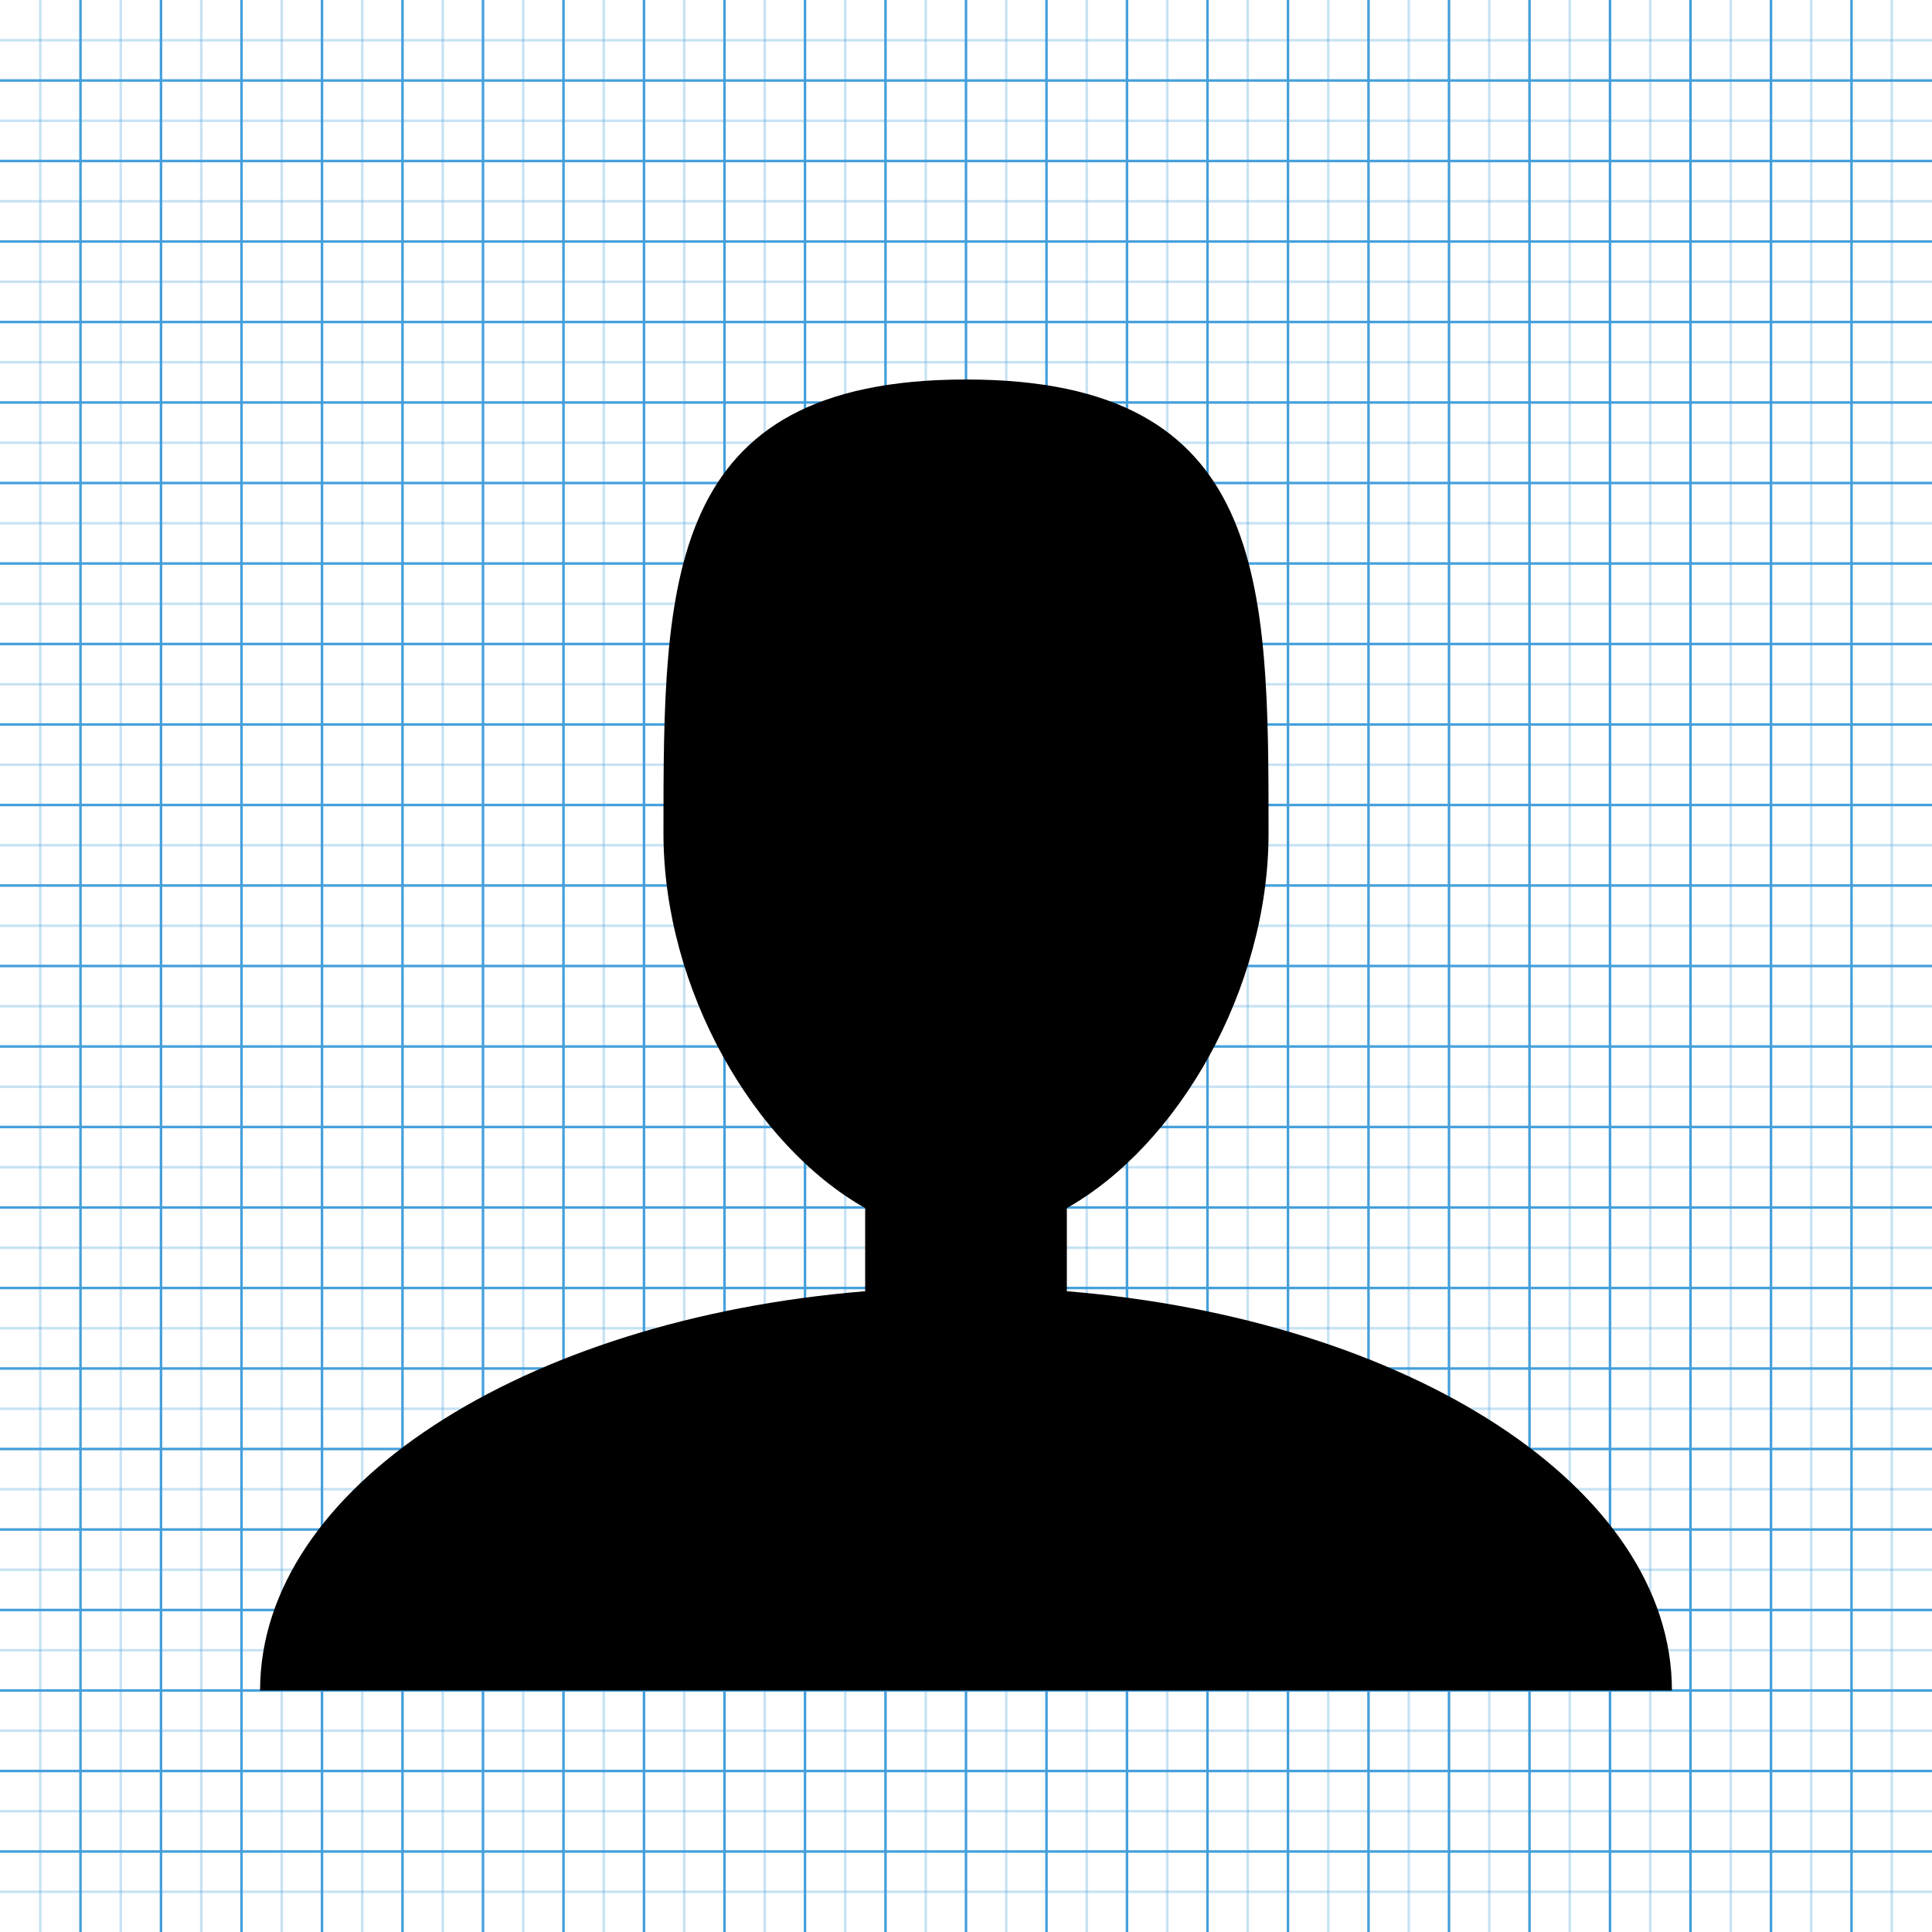
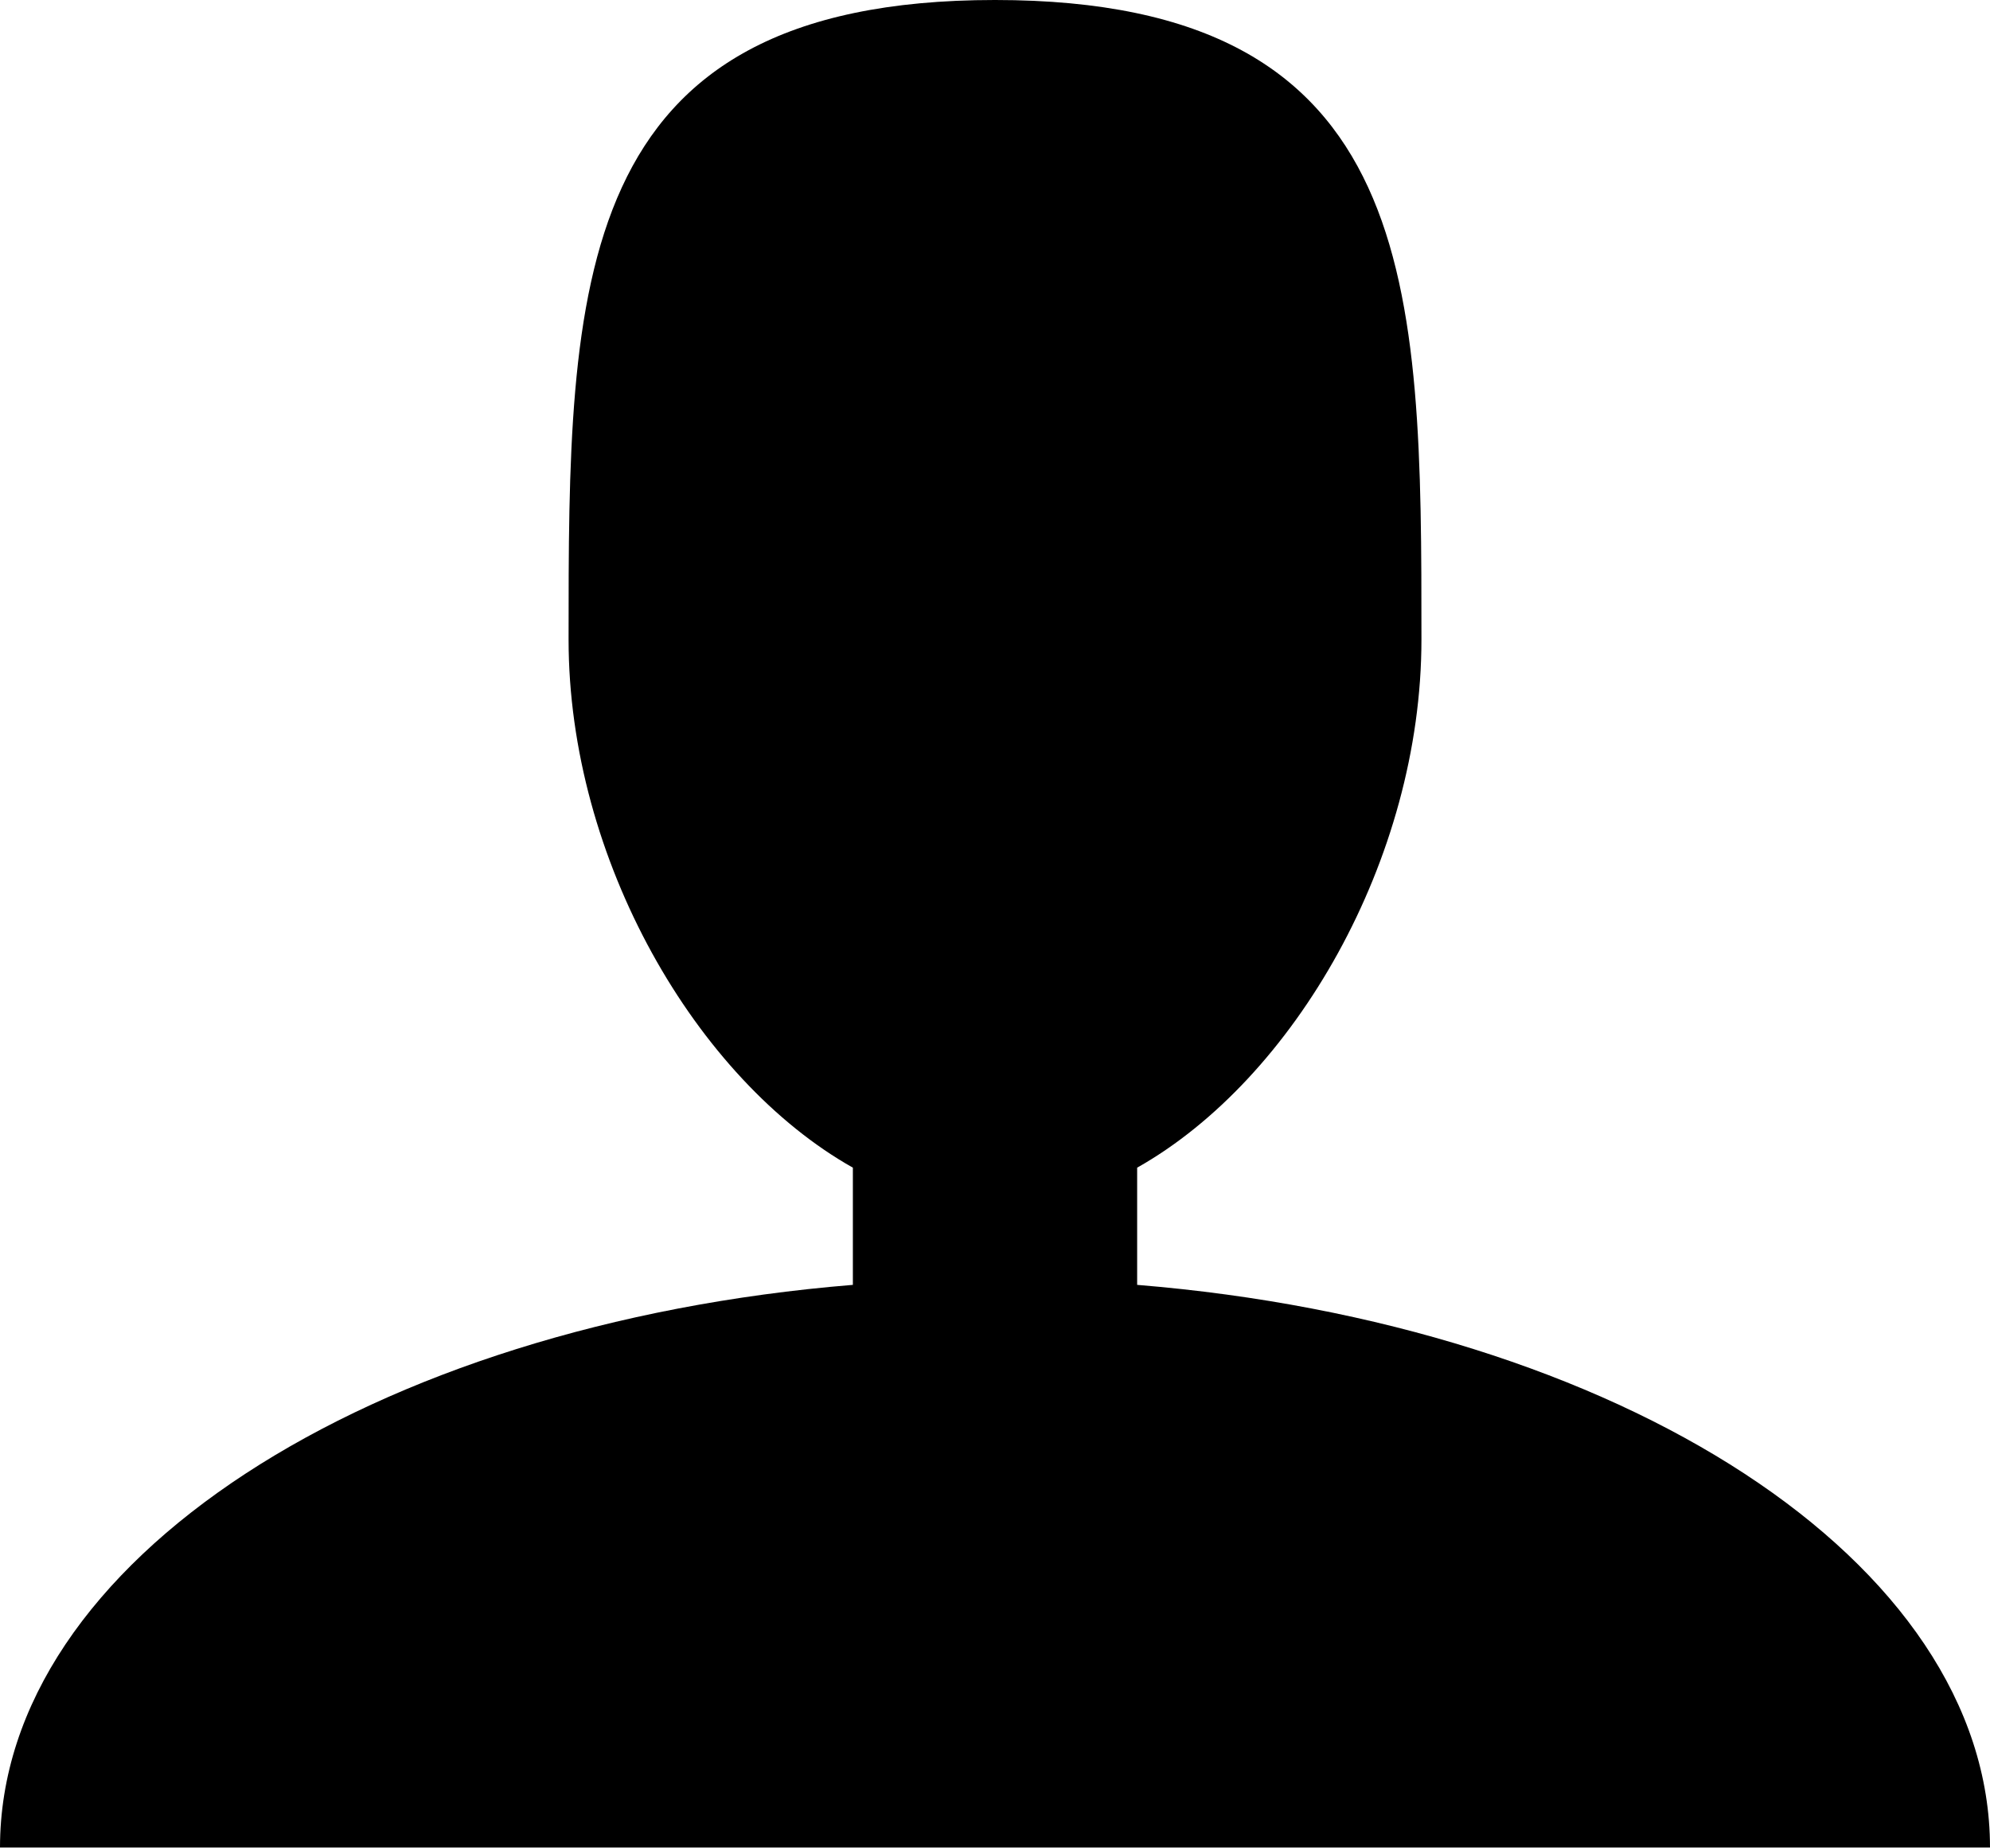
- <svg xmlns="http://www.w3.org/2000/svg" version="1.1" width="768" height="768" viewBox="0 0 768 768">
-   <g id="icomoon-ignore">
-     <line stroke-width="1" x1="16" y1="0" x2="16" y2="768" stroke="#449FDB" opacity="0.3" />
-     <line stroke-width="1" x1="32" y1="0" x2="32" y2="768" stroke="#449FDB" opacity="1" />
-     <line stroke-width="1" x1="48" y1="0" x2="48" y2="768" stroke="#449FDB" opacity="0.3" />
-     <line stroke-width="1" x1="64" y1="0" x2="64" y2="768" stroke="#449FDB" opacity="1" />
-     <line stroke-width="1" x1="80" y1="0" x2="80" y2="768" stroke="#449FDB" opacity="0.3" />
-     <line stroke-width="1" x1="96" y1="0" x2="96" y2="768" stroke="#449FDB" opacity="1" />
-     <line stroke-width="1" x1="112" y1="0" x2="112" y2="768" stroke="#449FDB" opacity="0.3" />
-     <line stroke-width="1" x1="128" y1="0" x2="128" y2="768" stroke="#449FDB" opacity="1" />
-     <line stroke-width="1" x1="144" y1="0" x2="144" y2="768" stroke="#449FDB" opacity="0.3" />
-     <line stroke-width="1" x1="160" y1="0" x2="160" y2="768" stroke="#449FDB" opacity="1" />
-     <line stroke-width="1" x1="176" y1="0" x2="176" y2="768" stroke="#449FDB" opacity="0.3" />
-     <line stroke-width="1" x1="192" y1="0" x2="192" y2="768" stroke="#449FDB" opacity="1" />
-     <line stroke-width="1" x1="208" y1="0" x2="208" y2="768" stroke="#449FDB" opacity="0.3" />
-     <line stroke-width="1" x1="224" y1="0" x2="224" y2="768" stroke="#449FDB" opacity="1" />
-     <line stroke-width="1" x1="240" y1="0" x2="240" y2="768" stroke="#449FDB" opacity="0.3" />
-     <line stroke-width="1" x1="256" y1="0" x2="256" y2="768" stroke="#449FDB" opacity="1" />
-     <line stroke-width="1" x1="272" y1="0" x2="272" y2="768" stroke="#449FDB" opacity="0.3" />
-     <line stroke-width="1" x1="288" y1="0" x2="288" y2="768" stroke="#449FDB" opacity="1" />
-     <line stroke-width="1" x1="304" y1="0" x2="304" y2="768" stroke="#449FDB" opacity="0.3" />
-     <line stroke-width="1" x1="320" y1="0" x2="320" y2="768" stroke="#449FDB" opacity="1" />
-     <line stroke-width="1" x1="336" y1="0" x2="336" y2="768" stroke="#449FDB" opacity="0.3" />
-     <line stroke-width="1" x1="352" y1="0" x2="352" y2="768" stroke="#449FDB" opacity="1" />
-     <line stroke-width="1" x1="368" y1="0" x2="368" y2="768" stroke="#449FDB" opacity="0.3" />
-     <line stroke-width="1" x1="384" y1="0" x2="384" y2="768" stroke="#449FDB" opacity="1" />
-     <line stroke-width="1" x1="400" y1="0" x2="400" y2="768" stroke="#449FDB" opacity="0.3" />
-     <line stroke-width="1" x1="416" y1="0" x2="416" y2="768" stroke="#449FDB" opacity="1" />
-     <line stroke-width="1" x1="432" y1="0" x2="432" y2="768" stroke="#449FDB" opacity="0.3" />
-     <line stroke-width="1" x1="448" y1="0" x2="448" y2="768" stroke="#449FDB" opacity="1" />
-     <line stroke-width="1" x1="464" y1="0" x2="464" y2="768" stroke="#449FDB" opacity="0.3" />
-     <line stroke-width="1" x1="480" y1="0" x2="480" y2="768" stroke="#449FDB" opacity="1" />
-     <line stroke-width="1" x1="496" y1="0" x2="496" y2="768" stroke="#449FDB" opacity="0.3" />
-     <line stroke-width="1" x1="512" y1="0" x2="512" y2="768" stroke="#449FDB" opacity="1" />
-     <line stroke-width="1" x1="528" y1="0" x2="528" y2="768" stroke="#449FDB" opacity="0.3" />
-     <line stroke-width="1" x1="544" y1="0" x2="544" y2="768" stroke="#449FDB" opacity="1" />
-     <line stroke-width="1" x1="560" y1="0" x2="560" y2="768" stroke="#449FDB" opacity="0.3" />
-     <line stroke-width="1" x1="576" y1="0" x2="576" y2="768" stroke="#449FDB" opacity="1" />
-     <line stroke-width="1" x1="592" y1="0" x2="592" y2="768" stroke="#449FDB" opacity="0.3" />
-     <line stroke-width="1" x1="608" y1="0" x2="608" y2="768" stroke="#449FDB" opacity="1" />
-     <line stroke-width="1" x1="624" y1="0" x2="624" y2="768" stroke="#449FDB" opacity="0.3" />
-     <line stroke-width="1" x1="640" y1="0" x2="640" y2="768" stroke="#449FDB" opacity="1" />
-     <line stroke-width="1" x1="656" y1="0" x2="656" y2="768" stroke="#449FDB" opacity="0.3" />
-     <line stroke-width="1" x1="672" y1="0" x2="672" y2="768" stroke="#449FDB" opacity="1" />
-     <line stroke-width="1" x1="688" y1="0" x2="688" y2="768" stroke="#449FDB" opacity="0.3" />
-     <line stroke-width="1" x1="704" y1="0" x2="704" y2="768" stroke="#449FDB" opacity="1" />
-     <line stroke-width="1" x1="720" y1="0" x2="720" y2="768" stroke="#449FDB" opacity="0.3" />
-     <line stroke-width="1" x1="736" y1="0" x2="736" y2="768" stroke="#449FDB" opacity="1" />
-     <line stroke-width="1" x1="752" y1="0" x2="752" y2="768" stroke="#449FDB" opacity="0.3" />
-     <line stroke-width="1" x1="0" y1="16" x2="768" y2="16" stroke="#449FDB" opacity="0.3" />
-     <line stroke-width="1" x1="0" y1="32" x2="768" y2="32" stroke="#449FDB" opacity="1" />
-     <line stroke-width="1" x1="0" y1="48" x2="768" y2="48" stroke="#449FDB" opacity="0.3" />
-     <line stroke-width="1" x1="0" y1="64" x2="768" y2="64" stroke="#449FDB" opacity="1" />
-     <line stroke-width="1" x1="0" y1="80" x2="768" y2="80" stroke="#449FDB" opacity="0.3" />
-     <line stroke-width="1" x1="0" y1="96" x2="768" y2="96" stroke="#449FDB" opacity="1" />
-     <line stroke-width="1" x1="0" y1="112" x2="768" y2="112" stroke="#449FDB" opacity="0.3" />
-     <line stroke-width="1" x1="0" y1="128" x2="768" y2="128" stroke="#449FDB" opacity="1" />
-     <line stroke-width="1" x1="0" y1="144" x2="768" y2="144" stroke="#449FDB" opacity="0.3" />
-     <line stroke-width="1" x1="0" y1="160" x2="768" y2="160" stroke="#449FDB" opacity="1" />
-     <line stroke-width="1" x1="0" y1="176" x2="768" y2="176" stroke="#449FDB" opacity="0.3" />
-     <line stroke-width="1" x1="0" y1="192" x2="768" y2="192" stroke="#449FDB" opacity="1" />
-     <line stroke-width="1" x1="0" y1="208" x2="768" y2="208" stroke="#449FDB" opacity="0.3" />
-     <line stroke-width="1" x1="0" y1="224" x2="768" y2="224" stroke="#449FDB" opacity="1" />
-     <line stroke-width="1" x1="0" y1="240" x2="768" y2="240" stroke="#449FDB" opacity="0.3" />
-     <line stroke-width="1" x1="0" y1="256" x2="768" y2="256" stroke="#449FDB" opacity="1" />
-     <line stroke-width="1" x1="0" y1="272" x2="768" y2="272" stroke="#449FDB" opacity="0.3" />
-     <line stroke-width="1" x1="0" y1="288" x2="768" y2="288" stroke="#449FDB" opacity="1" />
-     <line stroke-width="1" x1="0" y1="304" x2="768" y2="304" stroke="#449FDB" opacity="0.3" />
-     <line stroke-width="1" x1="0" y1="320" x2="768" y2="320" stroke="#449FDB" opacity="1" />
-     <line stroke-width="1" x1="0" y1="336" x2="768" y2="336" stroke="#449FDB" opacity="0.3" />
-     <line stroke-width="1" x1="0" y1="352" x2="768" y2="352" stroke="#449FDB" opacity="1" />
-     <line stroke-width="1" x1="0" y1="368" x2="768" y2="368" stroke="#449FDB" opacity="0.3" />
-     <line stroke-width="1" x1="0" y1="384" x2="768" y2="384" stroke="#449FDB" opacity="1" />
-     <line stroke-width="1" x1="0" y1="400" x2="768" y2="400" stroke="#449FDB" opacity="0.3" />
-     <line stroke-width="1" x1="0" y1="416" x2="768" y2="416" stroke="#449FDB" opacity="1" />
-     <line stroke-width="1" x1="0" y1="432" x2="768" y2="432" stroke="#449FDB" opacity="0.3" />
-     <line stroke-width="1" x1="0" y1="448" x2="768" y2="448" stroke="#449FDB" opacity="1" />
-     <line stroke-width="1" x1="0" y1="464" x2="768" y2="464" stroke="#449FDB" opacity="0.3" />
-     <line stroke-width="1" x1="0" y1="480" x2="768" y2="480" stroke="#449FDB" opacity="1" />
-     <line stroke-width="1" x1="0" y1="496" x2="768" y2="496" stroke="#449FDB" opacity="0.3" />
-     <line stroke-width="1" x1="0" y1="512" x2="768" y2="512" stroke="#449FDB" opacity="1" />
-     <line stroke-width="1" x1="0" y1="528" x2="768" y2="528" stroke="#449FDB" opacity="0.3" />
-     <line stroke-width="1" x1="0" y1="544" x2="768" y2="544" stroke="#449FDB" opacity="1" />
-     <line stroke-width="1" x1="0" y1="560" x2="768" y2="560" stroke="#449FDB" opacity="0.3" />
-     <line stroke-width="1" x1="0" y1="576" x2="768" y2="576" stroke="#449FDB" opacity="1" />
-     <line stroke-width="1" x1="0" y1="592" x2="768" y2="592" stroke="#449FDB" opacity="0.3" />
-     <line stroke-width="1" x1="0" y1="608" x2="768" y2="608" stroke="#449FDB" opacity="1" />
-     <line stroke-width="1" x1="0" y1="624" x2="768" y2="624" stroke="#449FDB" opacity="0.3" />
-     <line stroke-width="1" x1="0" y1="640" x2="768" y2="640" stroke="#449FDB" opacity="1" />
-     <line stroke-width="1" x1="0" y1="656" x2="768" y2="656" stroke="#449FDB" opacity="0.3" />
-     <line stroke-width="1" x1="0" y1="672" x2="768" y2="672" stroke="#449FDB" opacity="1" />
-     <line stroke-width="1" x1="0" y1="688" x2="768" y2="688" stroke="#449FDB" opacity="0.3" />
-     <line stroke-width="1" x1="0" y1="704" x2="768" y2="704" stroke="#449FDB" opacity="1" />
-     <line stroke-width="1" x1="0" y1="720" x2="768" y2="720" stroke="#449FDB" opacity="0.3" />
-     <line stroke-width="1" x1="0" y1="736" x2="768" y2="736" stroke="#449FDB" opacity="1" />
-     <line stroke-width="1" x1="0" y1="752" x2="768" y2="752" stroke="#449FDB" opacity="0.3" />
-   </g>
-   <path d="M424.091 513.283v-33.057c44.16-24.886 80.177-86.923 80.177-148.972 0-99.63 0-180.399-120.265-180.399s-120.266 80.767-120.266 180.399c0 62.049 36.017 124.089 80.177 148.972v33.057c-135.989 11.118-240.532 77.933-240.532 158.719h561.235c0-80.782-104.541-147.601-240.532-158.719z" />
+ <svg xmlns="http://www.w3.org/2000/svg" version="1.1" id="Ebene_1" x="0px" y="0px" width="561.235px" height="521.147px" viewBox="103.382 150.855 561.235 521.147" enable-background="new 103.382 150.855 561.235 521.147" xml:space="preserve">
+   <path d="M424.091,513.283v-33.058c44.16-24.886,80.177-86.923,80.177-148.972c0-99.63,0-180.399-120.265-180.399  c-120.265,0-120.266,80.767-120.266,180.399c0,62.049,36.017,124.089,80.177,148.972v33.058  c-135.989,11.118-240.532,77.933-240.532,158.719h561.235c0-80.782-104.541-147.601-240.532-158.719H424.091z" />
</svg>
